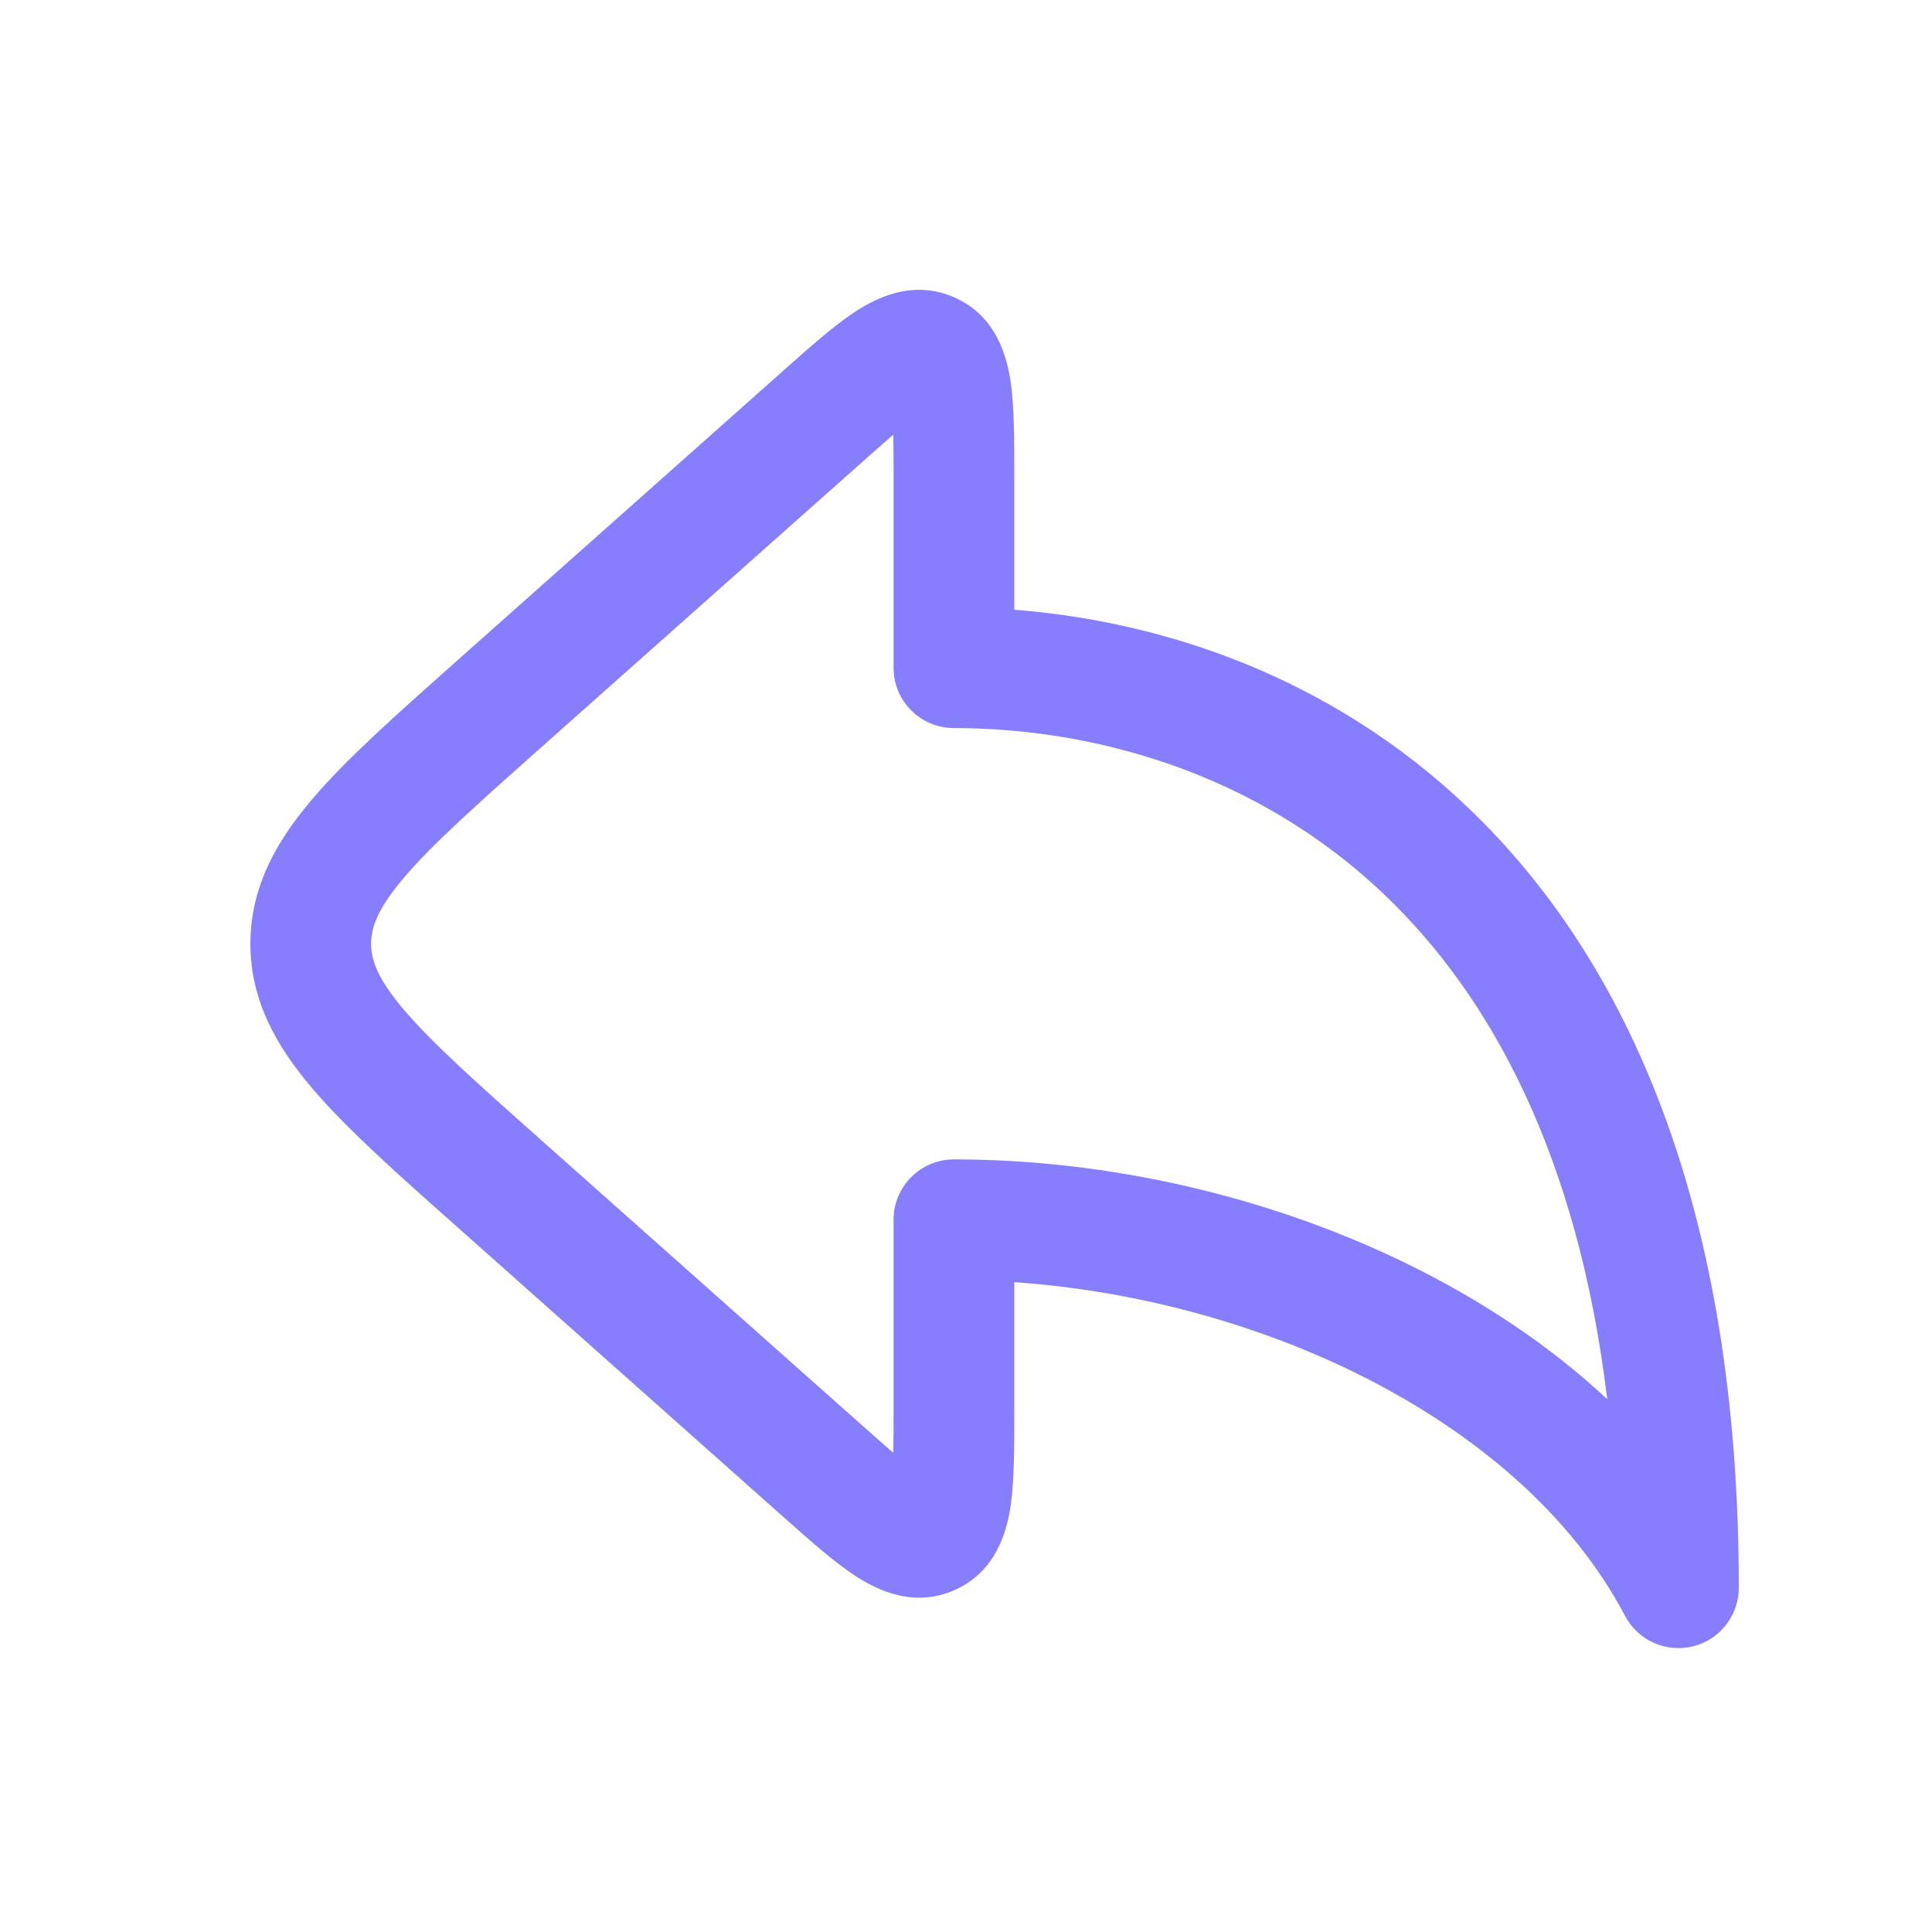
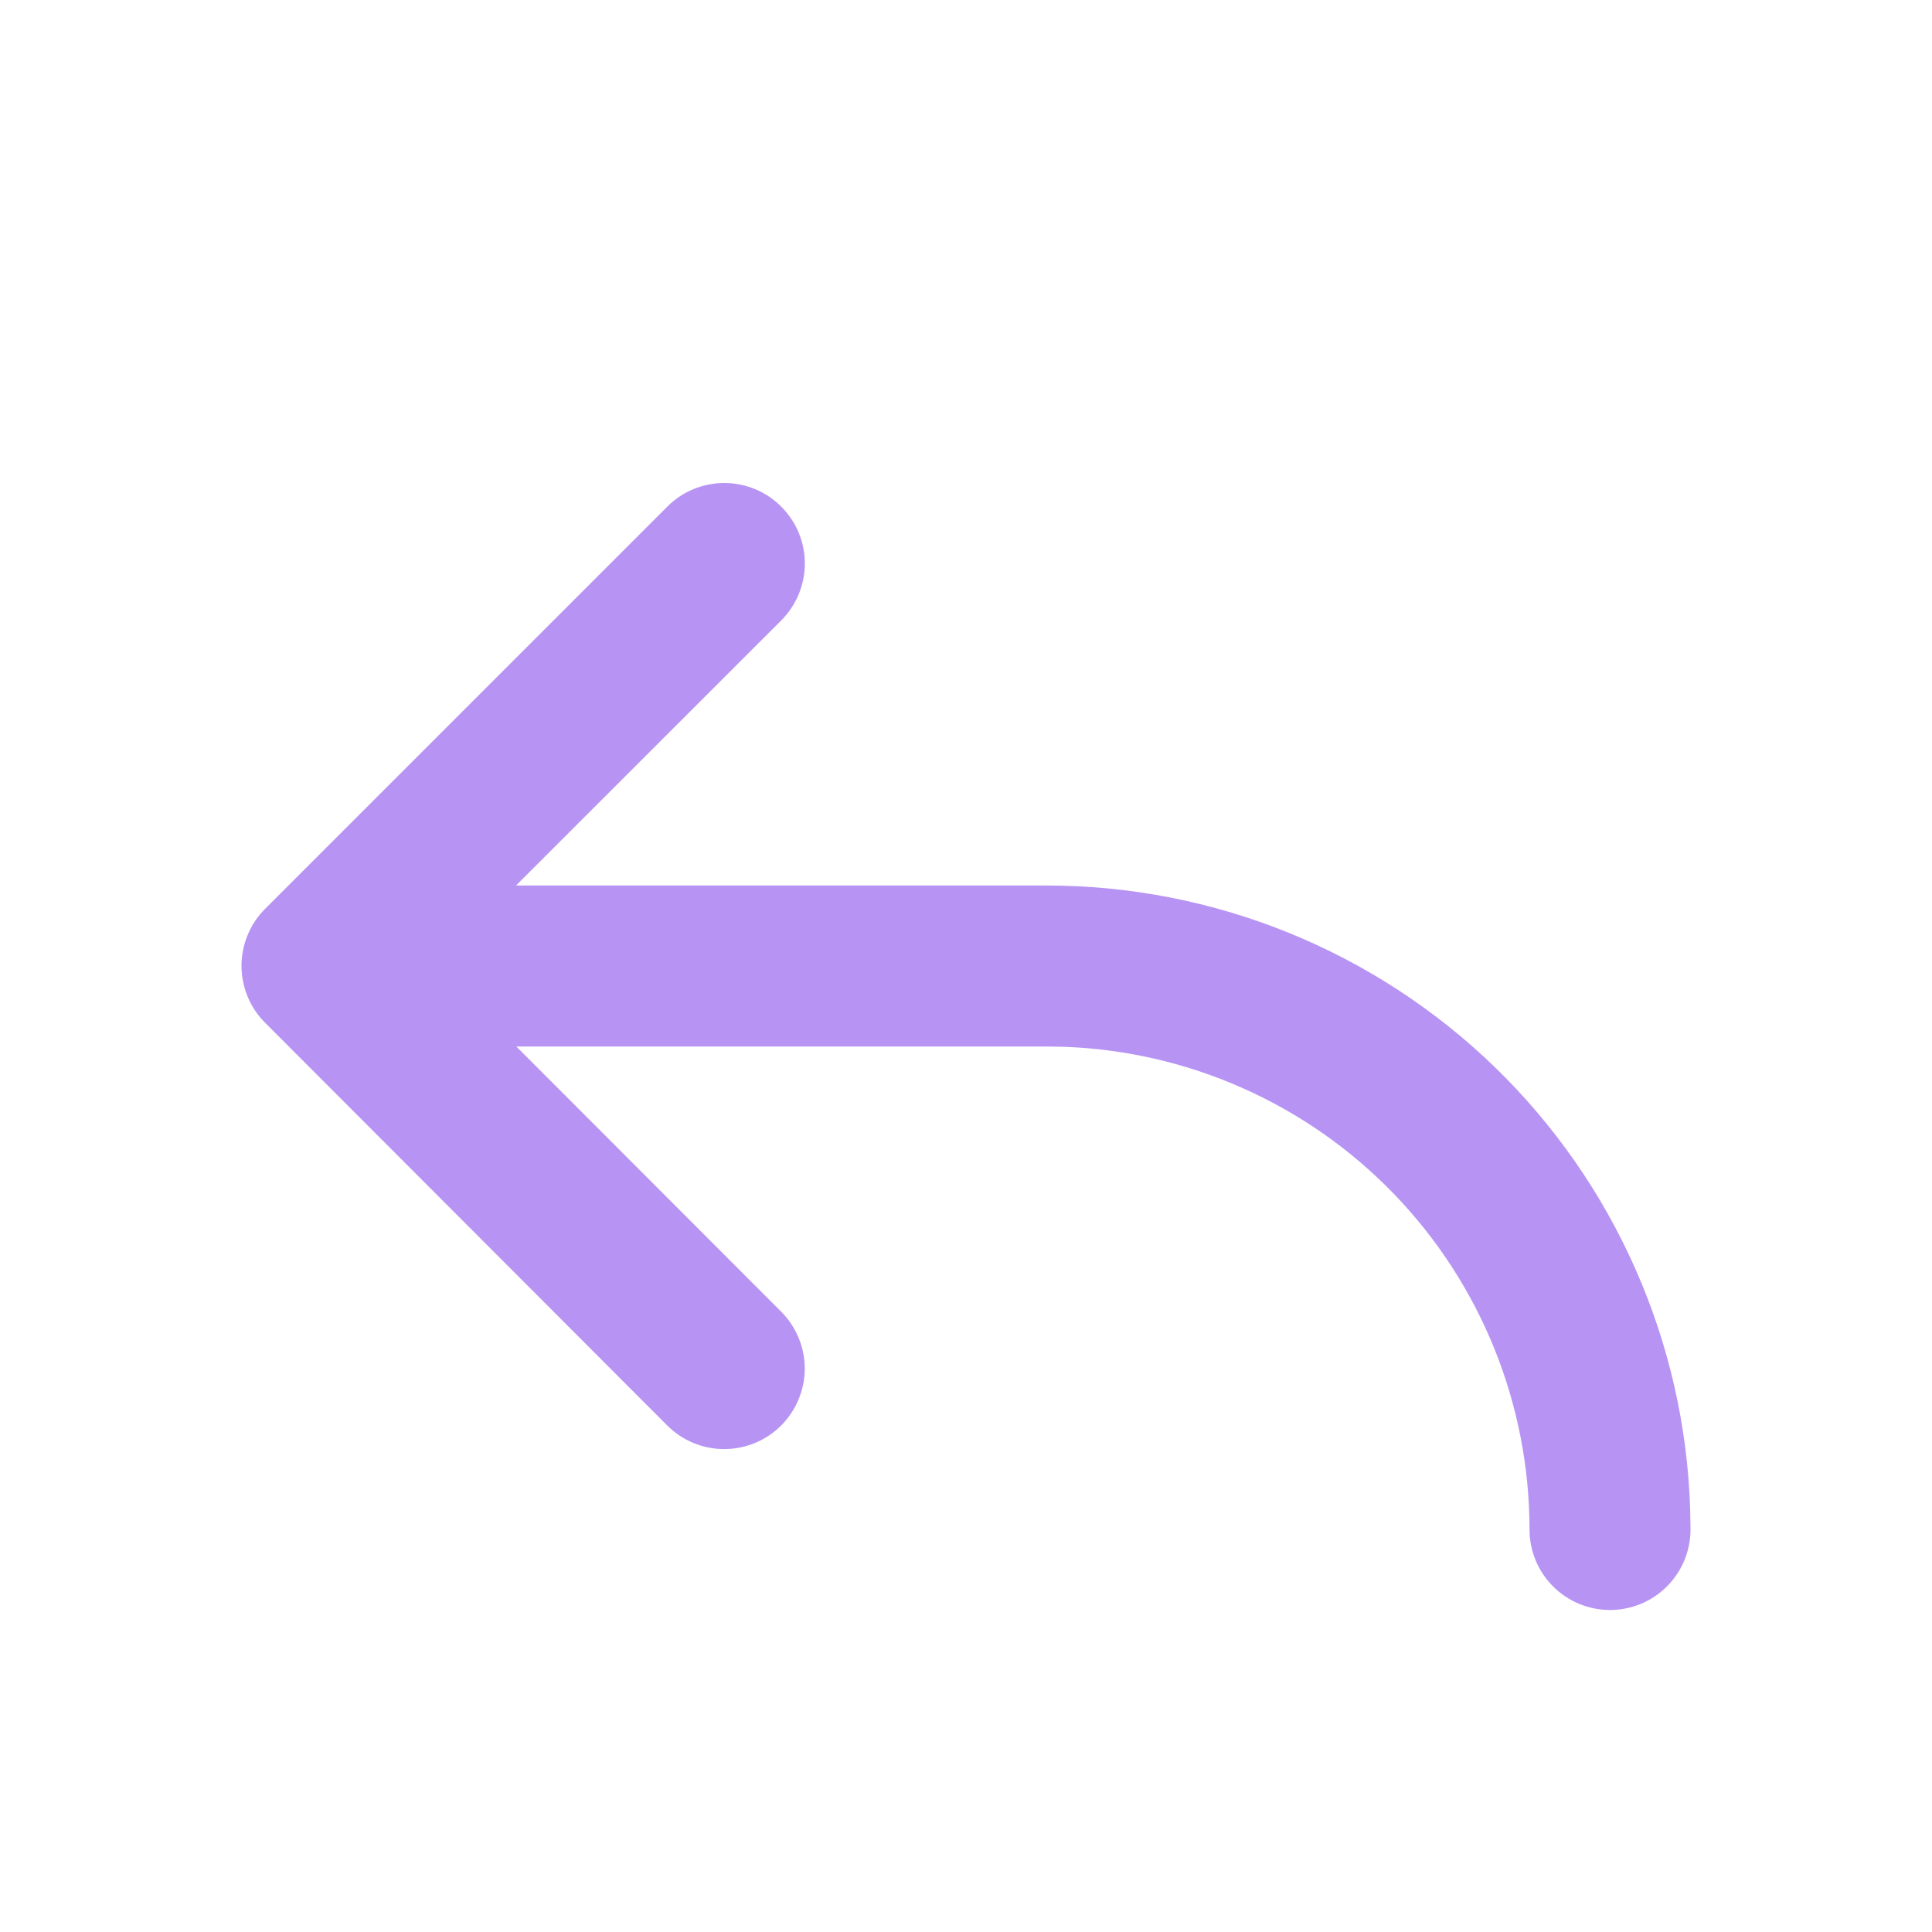
- <svg xmlns="http://www.w3.org/2000/svg" width="20" height="20" viewBox="0 0 20 20" fill="none">
-   <path fill-rule="evenodd" clip-rule="evenodd" d="M8.105 3.84C8.094 3.85 8.084 3.859 8.073 3.869L4.728 6.842C4.104 7.397 3.586 7.856 3.231 8.274C2.858 8.713 2.592 9.185 2.592 9.77C2.592 10.354 2.858 10.826 3.231 11.265C3.586 11.683 4.104 12.143 4.728 12.697L8.073 15.671C8.084 15.68 8.094 15.69 8.105 15.699C8.375 15.94 8.628 16.164 8.846 16.308C9.06 16.449 9.449 16.654 9.885 16.459C10.321 16.263 10.426 15.835 10.463 15.582C10.5 15.323 10.5 14.985 10.5 14.624C10.5 14.609 10.5 14.595 10.5 14.581V13.273C11.71 13.357 12.935 13.678 14.008 14.2C15.268 14.815 16.275 15.686 16.822 16.727C16.955 16.981 17.245 17.112 17.525 17.043C17.804 16.974 18 16.724 18 16.436C18 12.502 16.849 9.94 15.203 8.366C13.768 6.993 12.02 6.43 10.5 6.312V4.959C10.5 4.944 10.5 4.93 10.5 4.916C10.5 4.554 10.5 4.216 10.463 3.958C10.426 3.704 10.321 3.276 9.885 3.081C9.449 2.885 9.06 3.09 8.846 3.231C8.628 3.375 8.375 3.6 8.105 3.84ZM9.247 4.5C9.153 4.581 9.041 4.681 8.903 4.803L5.593 7.745C4.925 8.339 4.475 8.741 4.183 9.084C3.903 9.413 3.842 9.606 3.842 9.77C3.842 9.933 3.903 10.126 4.183 10.455C4.475 10.798 4.925 11.2 5.593 11.794L8.903 14.736C9.041 14.858 9.153 14.958 9.247 15.039C9.25 14.915 9.25 14.764 9.25 14.581V12.627C9.25 12.281 9.53 12.002 9.875 12.002C11.469 12.002 13.125 12.38 14.555 13.077C15.321 13.45 16.034 13.921 16.638 14.484C16.331 11.944 15.423 10.306 14.339 9.269C12.989 7.977 11.283 7.537 9.875 7.537C9.53 7.537 9.25 7.258 9.25 6.912V4.959C9.25 4.775 9.25 4.624 9.247 4.5Z" fill="#877EFF" />
+ <svg xmlns="http://www.w3.org/2000/svg" width="24" height="24" viewBox="0 0 24 24" fill="none">
+   <path d="M9.704 16.294C9.797 16.387 9.87 16.497 9.921 16.619C9.971 16.74 9.997 16.87 9.997 17.001C9.997 17.133 9.971 17.263 9.92 17.384C9.87 17.505 9.796 17.616 9.703 17.709C9.611 17.801 9.5 17.875 9.379 17.925C9.258 17.975 9.127 18.001 8.996 18.001C8.865 18.001 8.735 17.975 8.613 17.925C8.492 17.875 8.382 17.801 8.289 17.708L3.292 12.704C3.105 12.517 3 12.262 3 11.998C3 11.733 3.105 11.479 3.292 11.291L8.29 6.293C8.477 6.105 8.732 6 8.997 6C9.262 6 9.517 6.105 9.704 6.293C9.892 6.48 9.998 6.734 9.998 7C9.998 7.265 9.892 7.519 9.705 7.707L6.41 11H13C15.078 11 17.075 11.809 18.568 13.255C20.06 14.702 20.931 16.673 20.996 18.75L21 19C21 19.265 20.895 19.52 20.707 19.707C20.52 19.895 20.265 20 20 20C19.735 20 19.48 19.895 19.293 19.707C19.105 19.52 19 19.265 19 19C19 17.448 18.398 15.956 17.322 14.838C16.245 13.719 14.776 13.062 13.225 13.004L13 13H6.414L9.704 16.294Z" fill="#B794F4" />
</svg>
